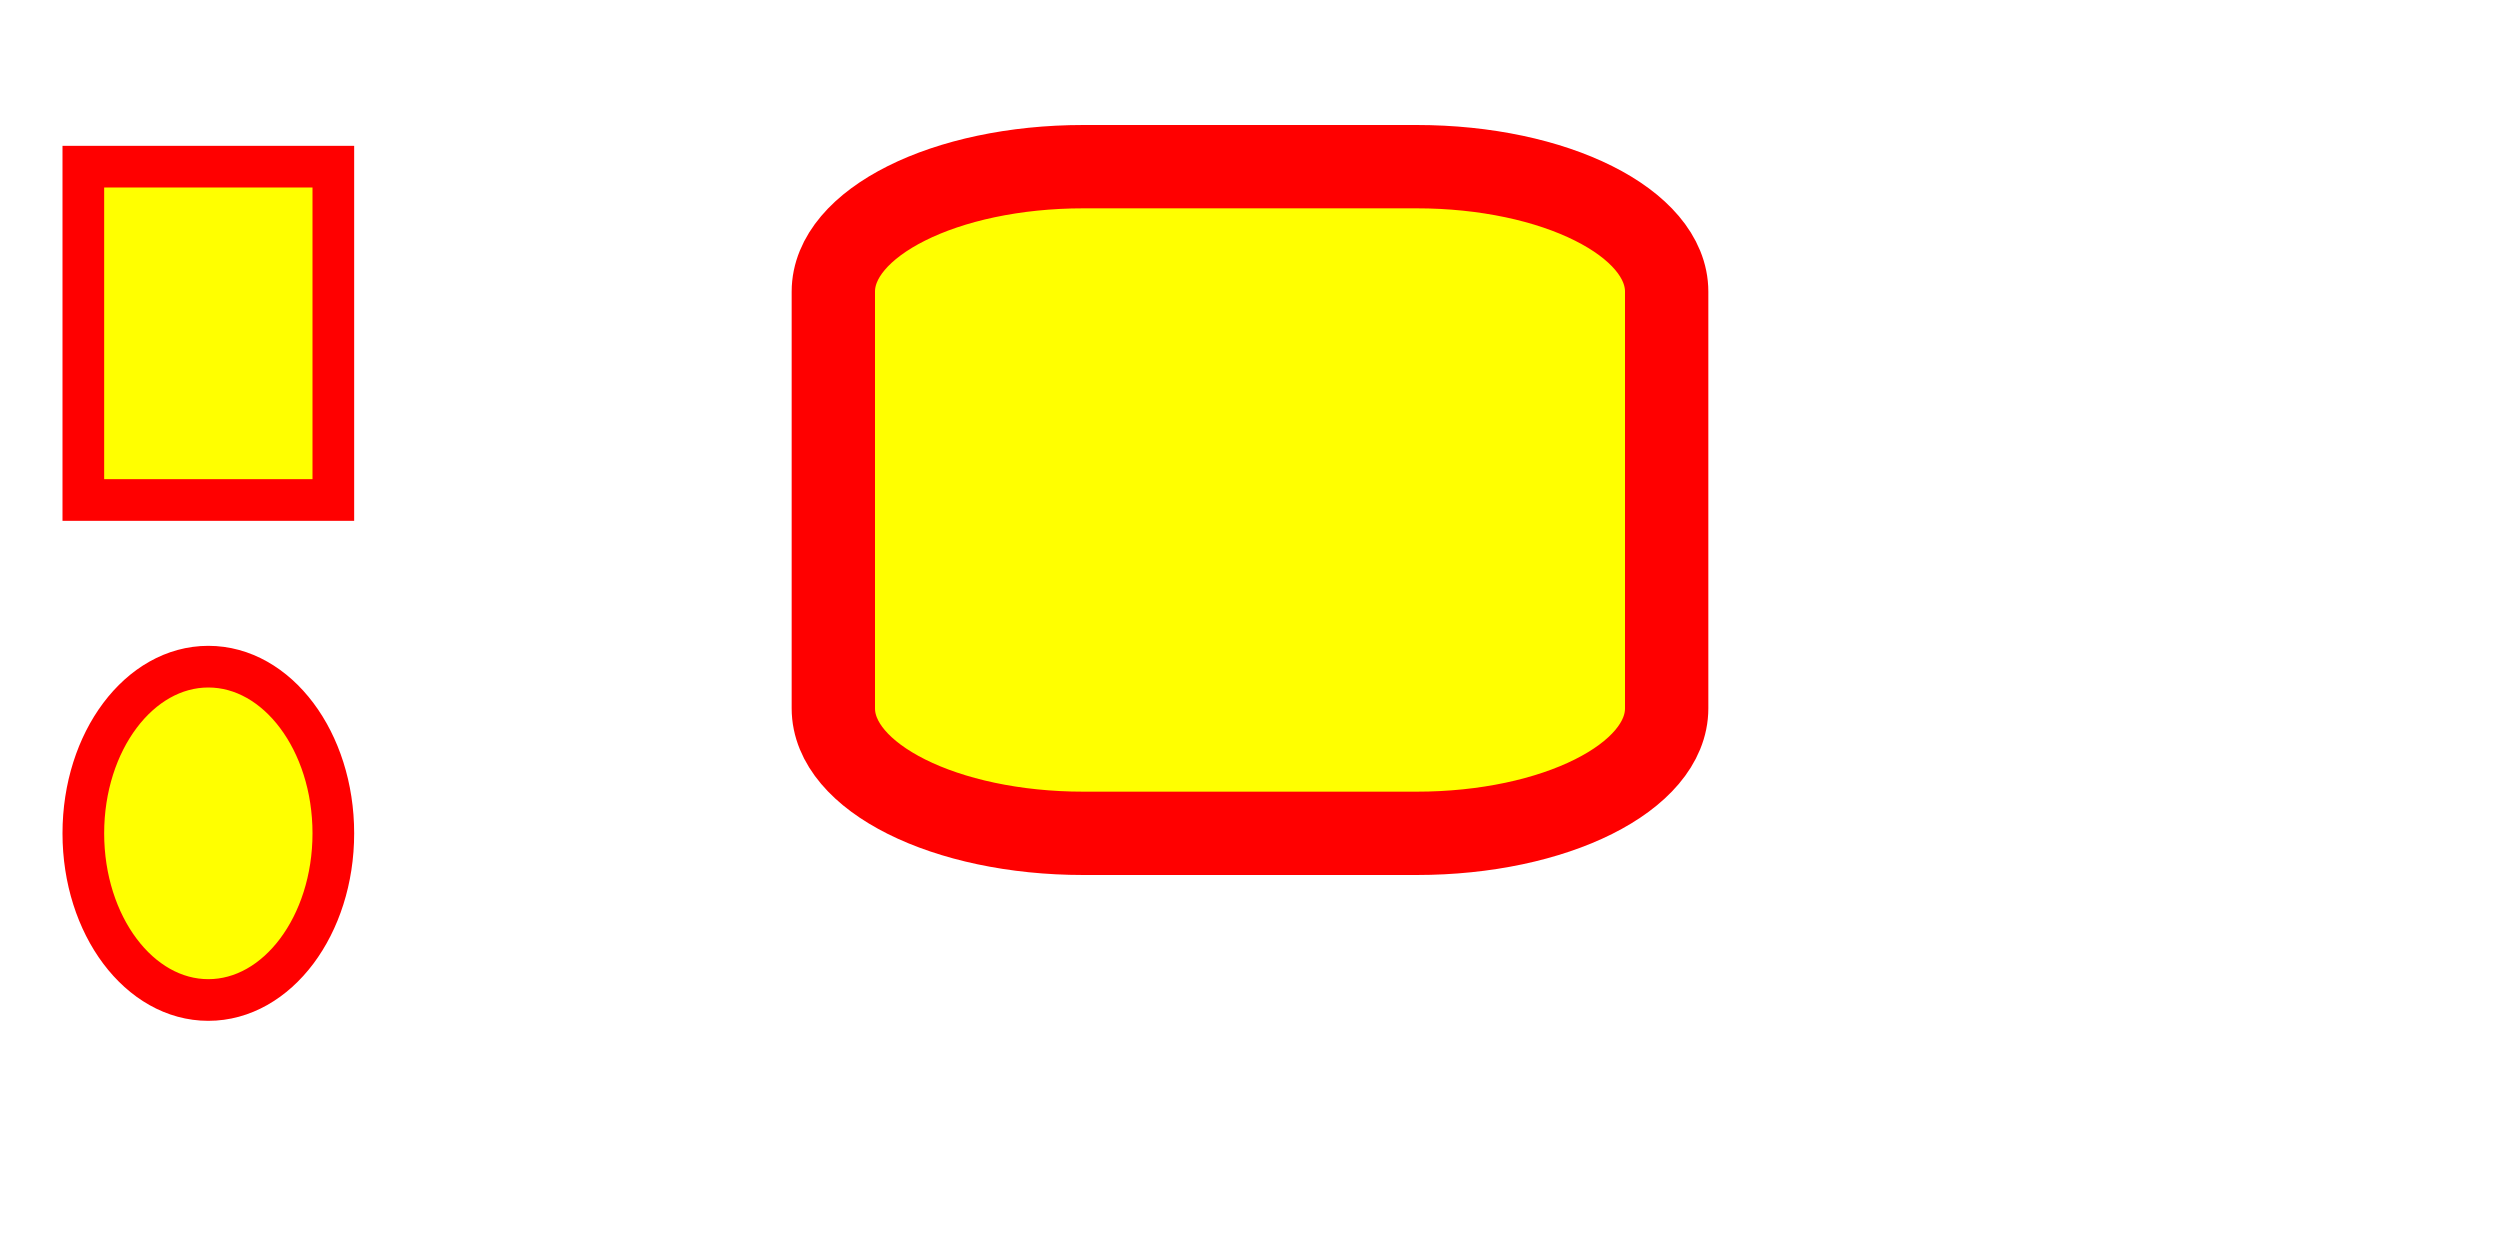
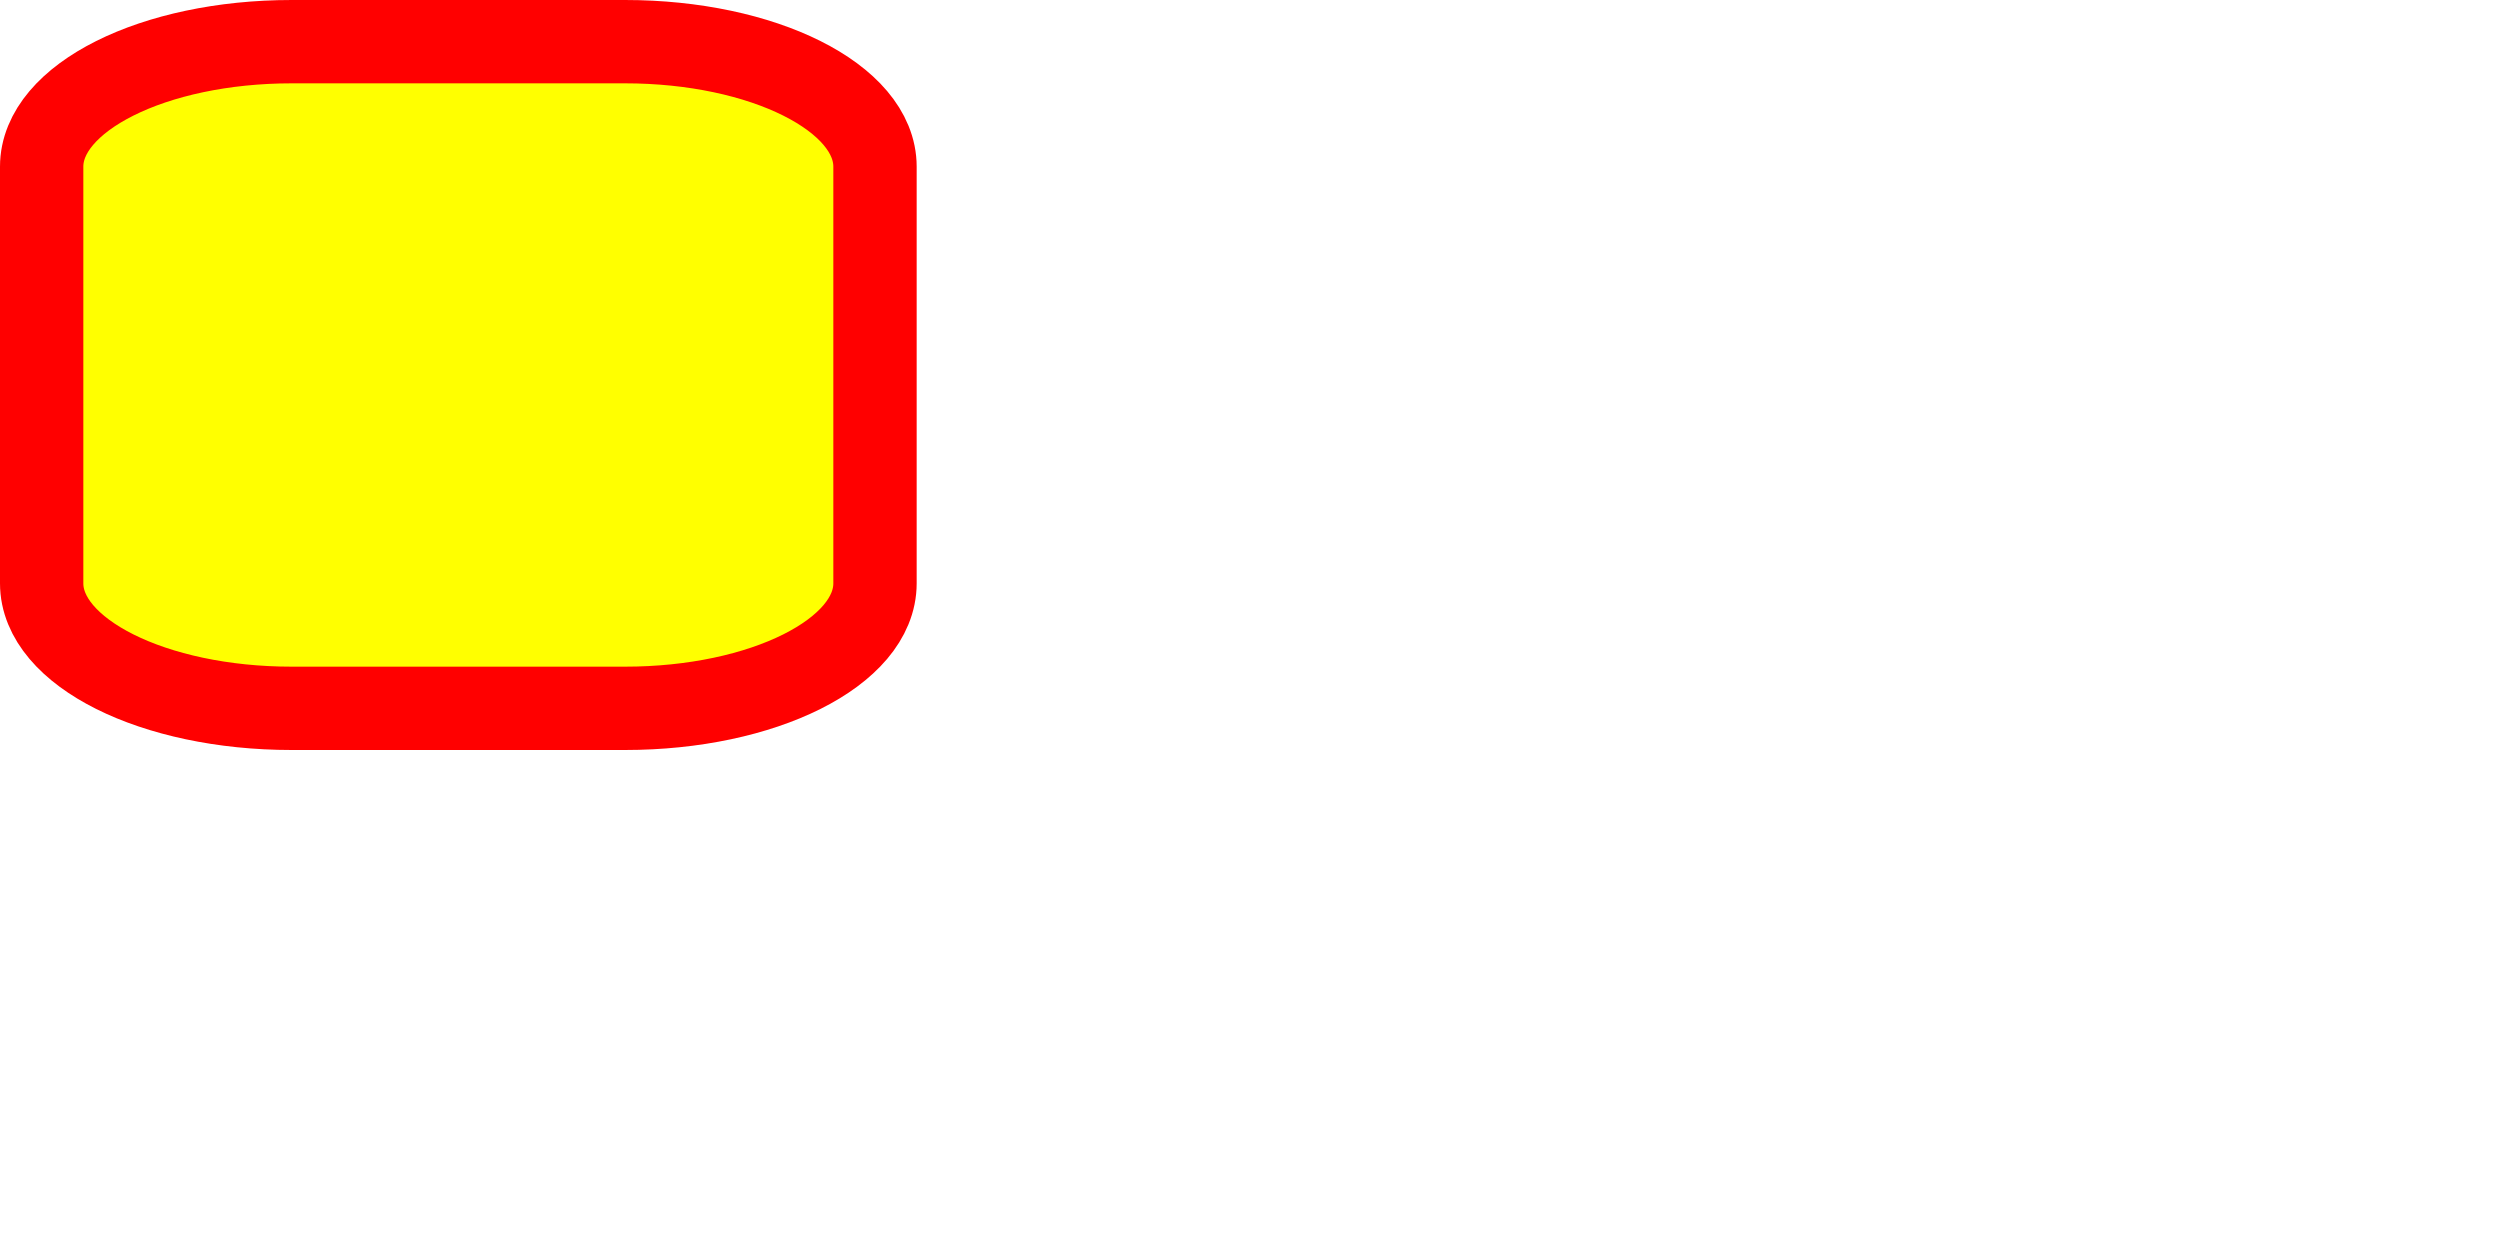
- <svg xmlns="http://www.w3.org/2000/svg" width="1200" height="600" viewBox="0 0 300 150">
-   <rect x="10" y="20" width="30" height="40" stroke="red" stroke-width="5" fill="yellow" />
-   <rect x="100" y="20" rx="30" ry="15" width="100" height="80" stroke="red" stroke-width="10" fill="yellow" />
-   <rect x="10" y="80" rx="15" ry="20" width="30" height="40" stroke="red" stroke-width="5" fill="yellow" />
+ <svg xmlns="http://www.w3.org/2000/svg" width="300" height="150" viewBox="0 0 300 150">
+   <rect x="5" y="5" rx="30" ry="15" width="100" height="80" stroke="red" stroke-width="10" fill="yellow" />
</svg>
